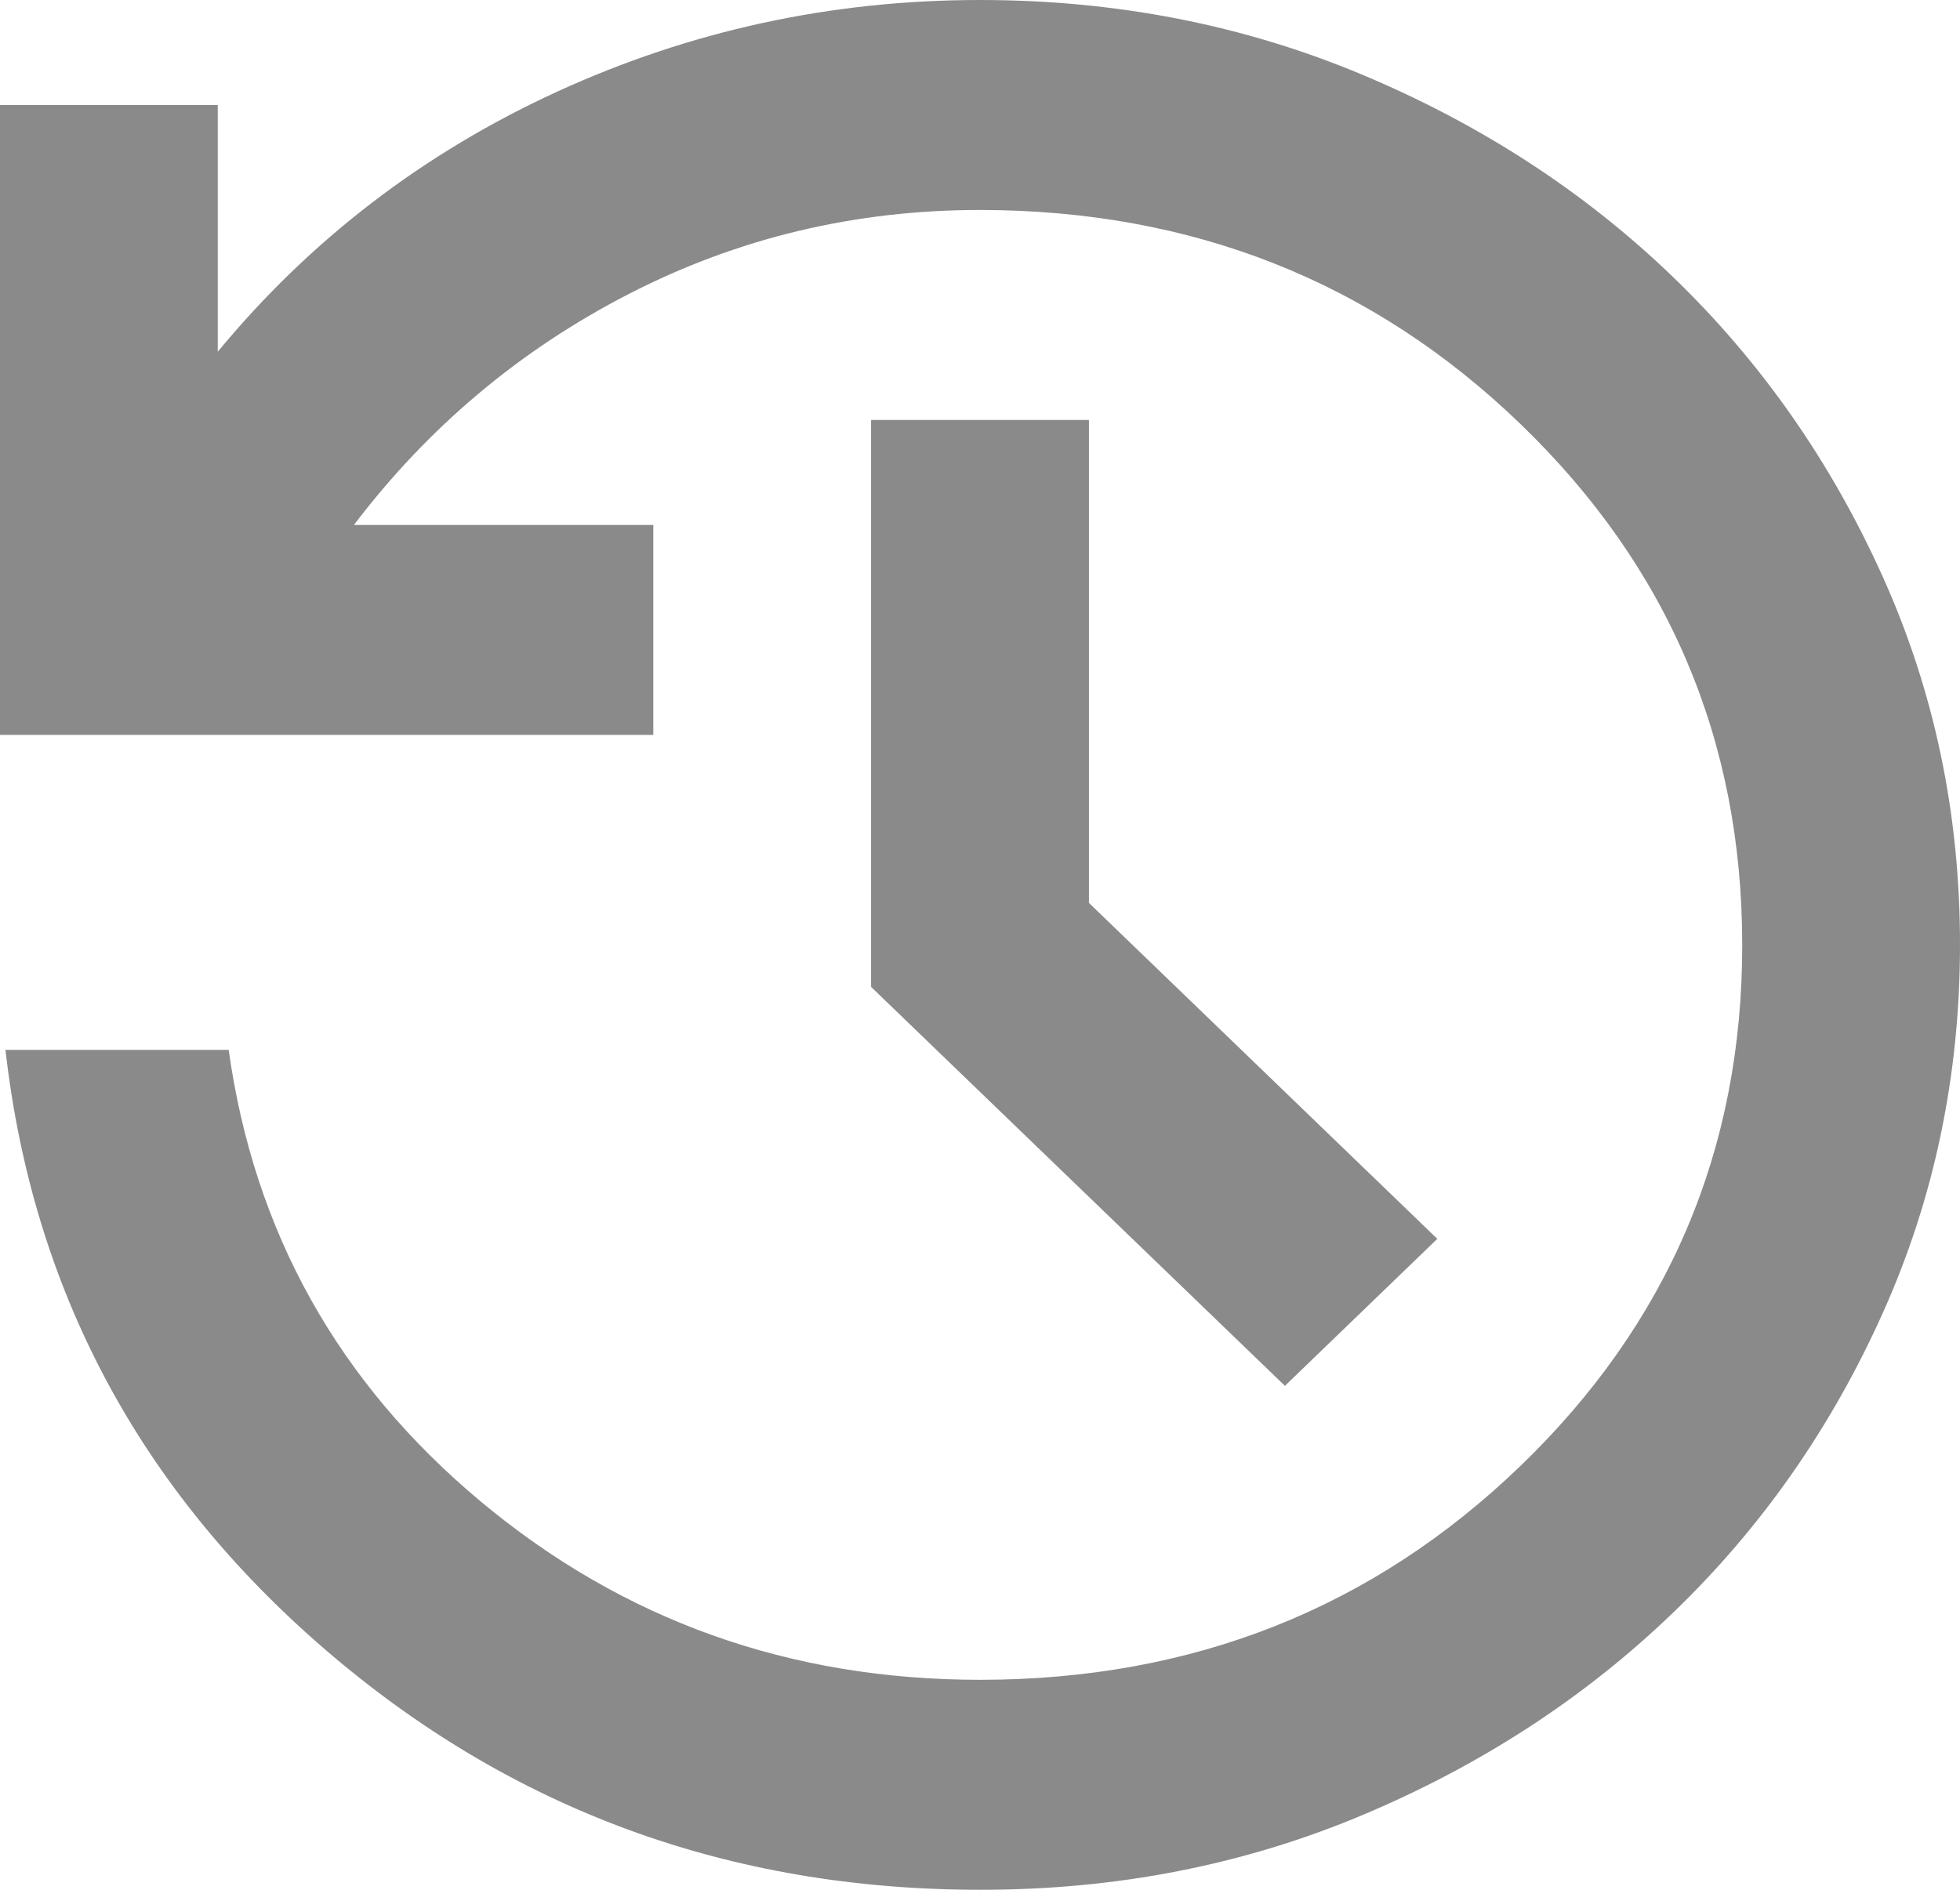
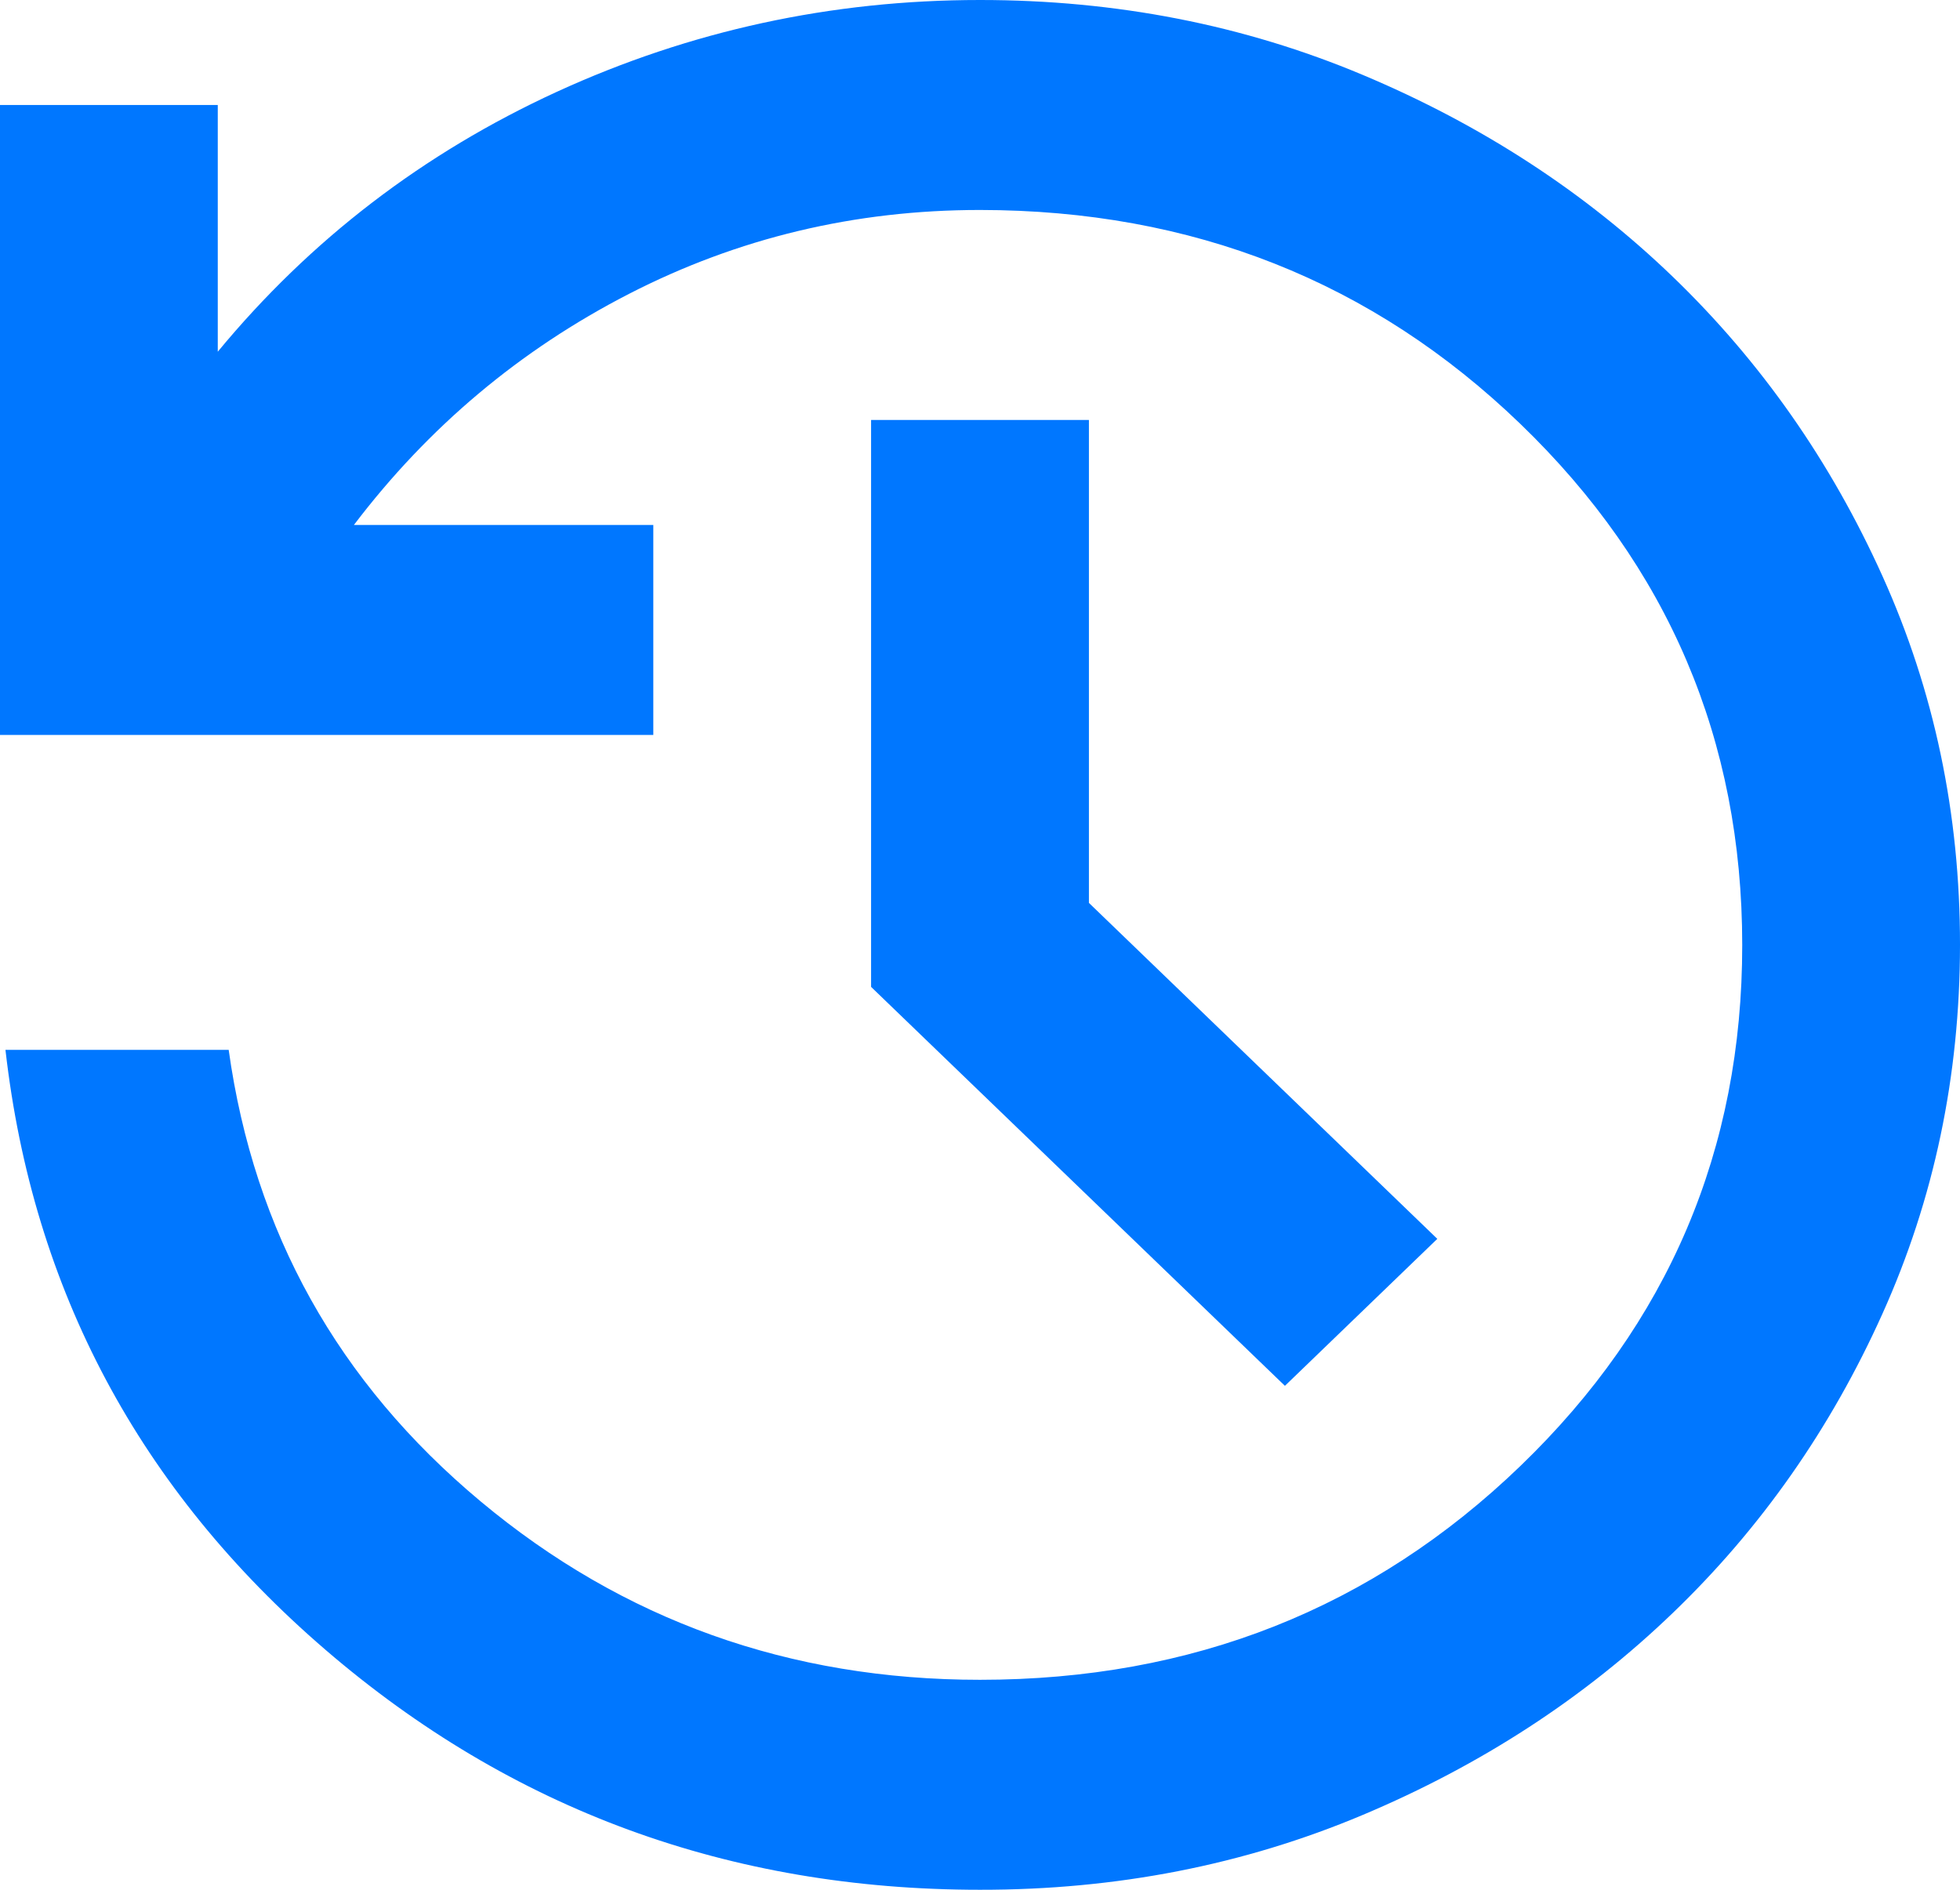
<svg xmlns="http://www.w3.org/2000/svg" width="28" height="27" viewBox="0 0 28 27" fill="none">
-   <path d="M14 27C10.422 27 7.305 25.857 4.648 23.57C1.991 21.282 0.468 18.426 0.078 15H3.267C3.63 17.6 4.829 19.75 6.865 21.45C8.9 23.15 11.279 24 14 24C17.033 24 19.607 22.982 21.72 20.945C23.834 18.907 24.89 16.426 24.889 13.5C24.888 10.574 23.832 8.093 21.72 6.057C19.609 4.021 17.035 3.002 14 3C12.211 3 10.539 3.4 8.983 4.2C7.428 5 6.119 6.1 5.056 7.5H9.333V10.5H0V1.5H3.111V5.025C4.433 3.425 6.047 2.188 7.954 1.312C9.86 0.438 11.875 0 14 0C15.944 0 17.766 0.356 19.465 1.069C21.163 1.782 22.641 2.744 23.898 3.955C25.155 5.167 26.153 6.591 26.892 8.23C27.632 9.87 28.001 11.626 28 13.5C27.999 15.374 27.63 17.131 26.892 18.77C26.155 20.409 25.157 21.834 23.898 23.044C22.639 24.256 21.161 25.218 19.465 25.932C17.768 26.646 15.947 27.002 14 27ZM18.356 19.8L12.444 14.1V6H15.556V12.9L20.533 17.7L18.356 19.8Z" fill="#8A8A8A" />
+   <path d="M14 27C10.422 27 7.305 25.857 4.648 23.57C1.991 21.282 0.468 18.426 0.078 15H3.267C3.63 17.6 4.829 19.75 6.865 21.45C8.9 23.15 11.279 24 14 24C17.033 24 19.607 22.982 21.72 20.945C23.834 18.907 24.89 16.426 24.889 13.5C24.888 10.574 23.832 8.093 21.72 6.057C19.609 4.021 17.035 3.002 14 3C12.211 3 10.539 3.4 8.983 4.2C7.428 5 6.119 6.1 5.056 7.5H9.333V10.5H0V1.5H3.111V5.025C4.433 3.425 6.047 2.188 7.954 1.312C9.86 0.438 11.875 0 14 0C15.944 0 17.766 0.356 19.465 1.069C21.163 1.782 22.641 2.744 23.898 3.955C25.155 5.167 26.153 6.591 26.892 8.23C27.632 9.87 28.001 11.626 28 13.5C27.999 15.374 27.63 17.131 26.892 18.77C26.155 20.409 25.157 21.834 23.898 23.044C22.639 24.256 21.161 25.218 19.465 25.932C17.768 26.646 15.947 27.002 14 27ZM18.356 19.8L12.444 14.1V6H15.556V12.9L20.533 17.7L18.356 19.8Z" fill="#0077FF" />
</svg>
